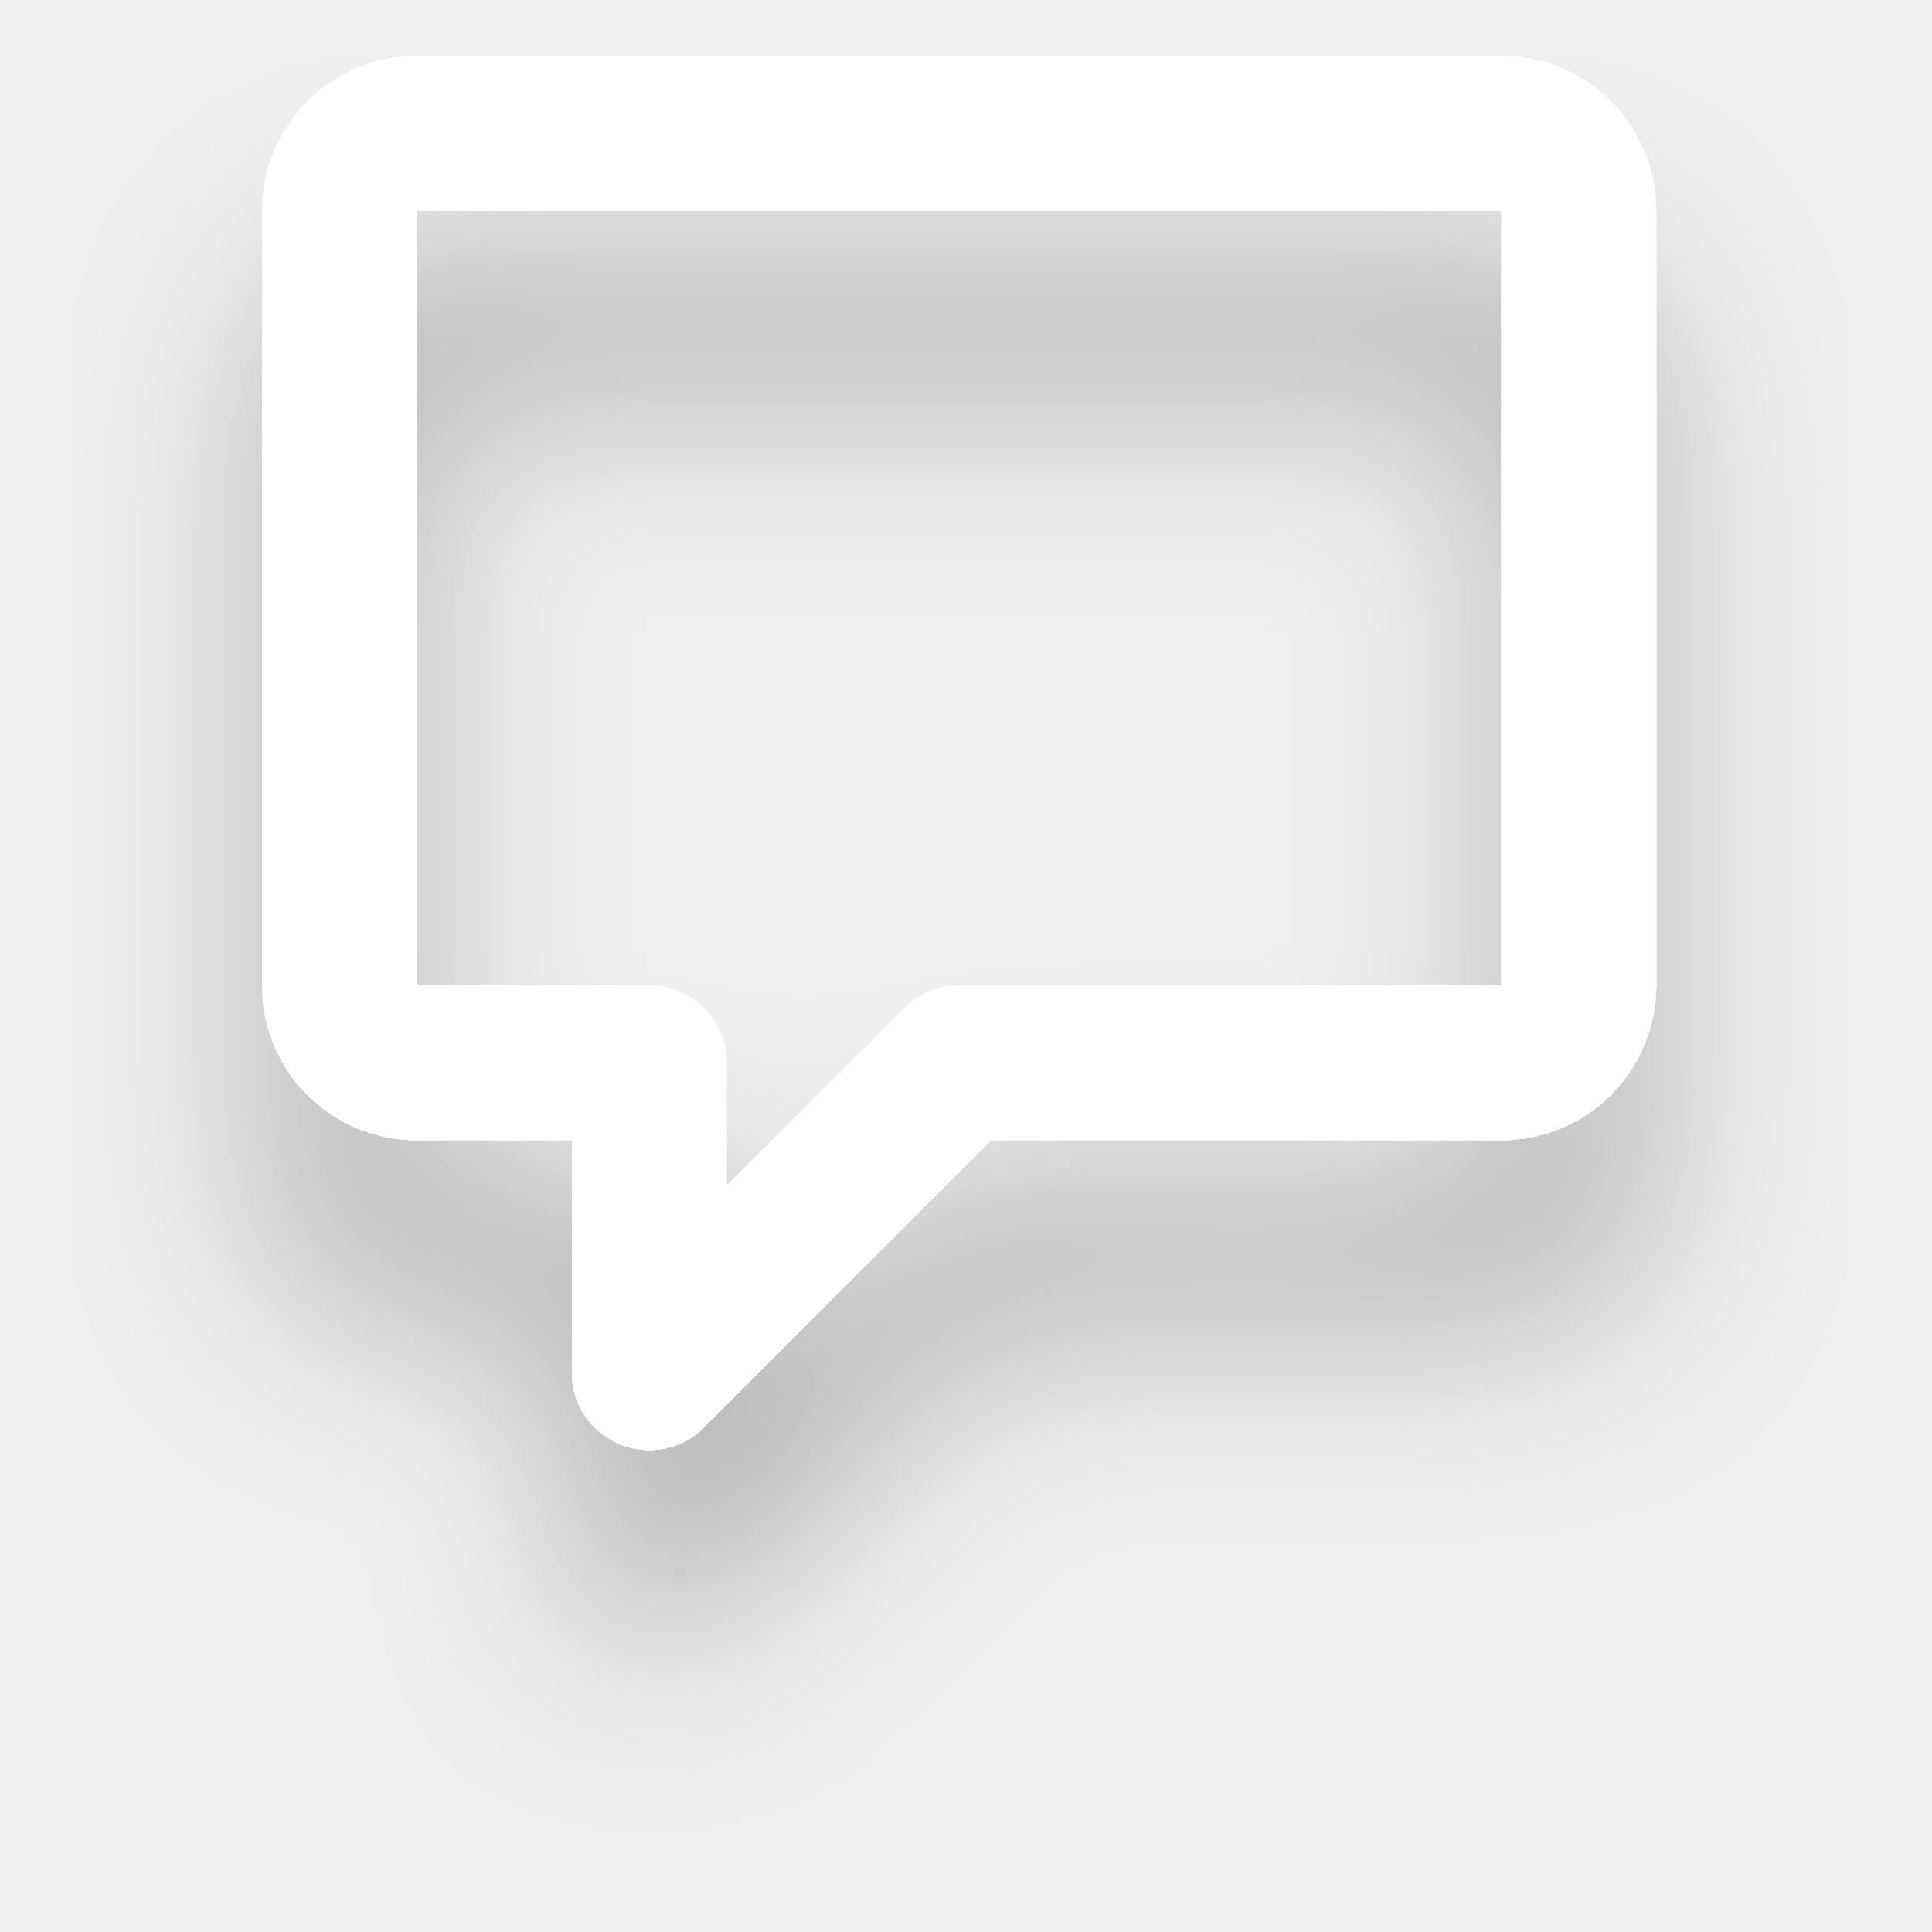
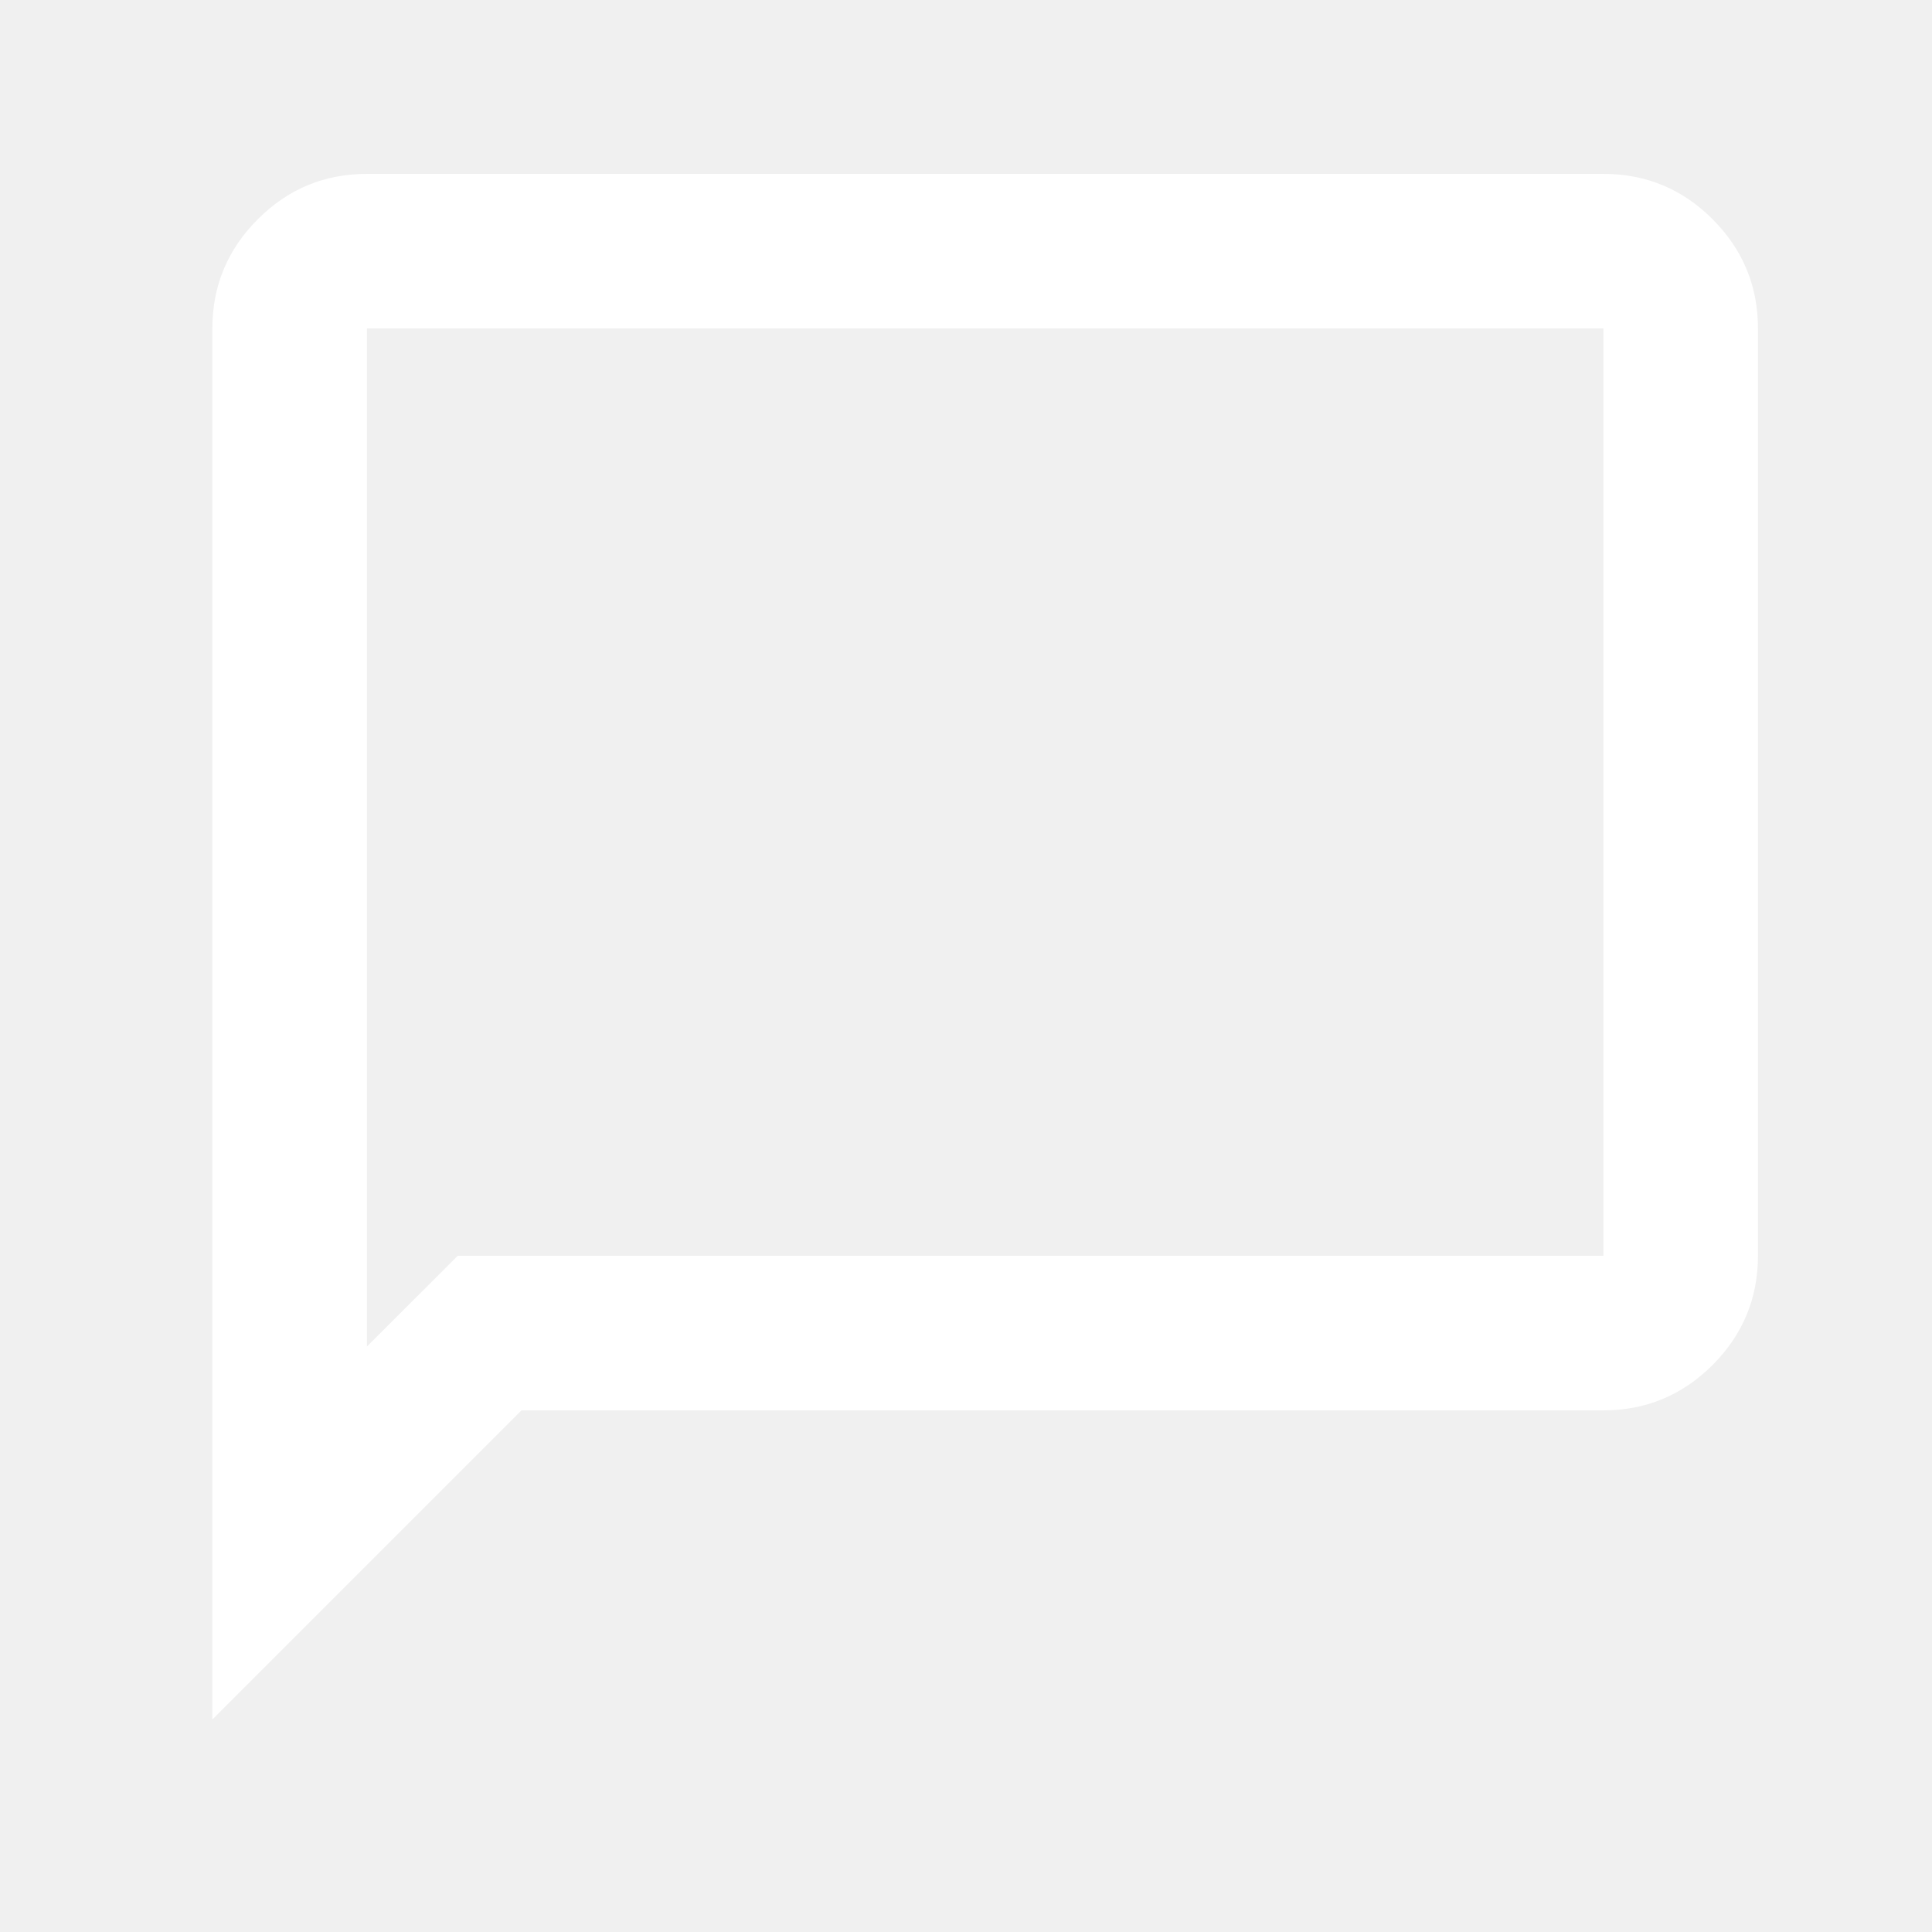
- <svg xmlns="http://www.w3.org/2000/svg" width="19" height="19" viewBox="0 0 19 19" fill="none">
-   <g filter="url(#filter0_d_939_102)">
-     <path d="M6.385 14.26C6.183 14.26 5.99 14.18 5.847 14.037C5.704 13.894 5.624 13.7 5.624 13.498V11.213H4.1C3.696 11.213 3.309 11.053 3.023 10.767C2.737 10.481 2.577 10.094 2.577 9.689V2.072C2.577 1.668 2.737 1.28 3.023 0.995C3.309 0.709 3.696 0.548 4.1 0.548H14.765C15.169 0.548 15.556 0.709 15.842 0.995C16.128 1.28 16.288 1.668 16.288 2.072V9.689C16.288 10.094 16.128 10.481 15.842 10.767C15.556 11.053 15.169 11.213 14.765 11.213H9.748L6.924 14.037C6.781 14.18 6.587 14.26 6.385 14.26ZM14.765 2.072H4.1V9.689H6.385C6.588 9.689 6.781 9.77 6.924 9.913C7.067 10.055 7.147 10.249 7.147 10.451V11.659L8.894 9.913C9.037 9.77 9.23 9.69 9.433 9.689H14.765V2.072Z" fill="white" />
+ <svg xmlns="http://www.w3.org/2000/svg" width="25" height="25" viewBox="0 0 25 25" fill="none">
+   <mask id="mask0_998_25" style="mask-type:alpha" maskUnits="userSpaceOnUse" x="0" y="0" width="25" height="25">
+     <rect x="0.748" y="0.25" width="24" height="24" fill="#D9D9D9" />
+   </mask>
+   <g mask="url(#mask0_998_25)">
+     <path d="M2.748 22.25V4.25C2.748 3.7 2.944 3.229 3.336 2.837C3.727 2.445 4.198 2.25 4.748 2.25H20.748C21.298 2.25 21.769 2.445 22.161 2.837C22.552 3.229 22.748 3.7 22.748 4.25V16.25C22.748 16.799 22.552 17.27 22.161 17.663C21.769 18.054 21.298 18.25 20.748 18.25H6.748L2.748 22.25ZM4.748 17.424L5.923 16.25H20.748V4.25H4.748V17.424Z" fill="white" />
  </g>
-   <defs>
-     <filter id="filter0_d_939_102" x="0.685" y="0.548" width="17.494" height="17.494" filterUnits="userSpaceOnUse" color-interpolation-filters="sRGB">
-       <feFlood flood-opacity="0" result="BackgroundImageFix" />
-       <feColorMatrix in="SourceAlpha" type="matrix" values="0 0 0 0 0 0 0 0 0 0 0 0 0 0 0 0 0 0 127 0" result="hardAlpha" />
-       <feOffset dy="1.891" />
-       <feGaussianBlur stdDeviation="0.946" />
-       <feComposite in2="hardAlpha" operator="out" />
-       <feColorMatrix type="matrix" values="0 0 0 0 0 0 0 0 0 0 0 0 0 0 0 0 0 0 0.25 0" />
-       <feBlend mode="normal" in2="BackgroundImageFix" result="effect1_dropShadow_939_102" />
-       <feBlend mode="normal" in="SourceGraphic" in2="effect1_dropShadow_939_102" result="shape" />
-     </filter>
-   </defs>
</svg>
